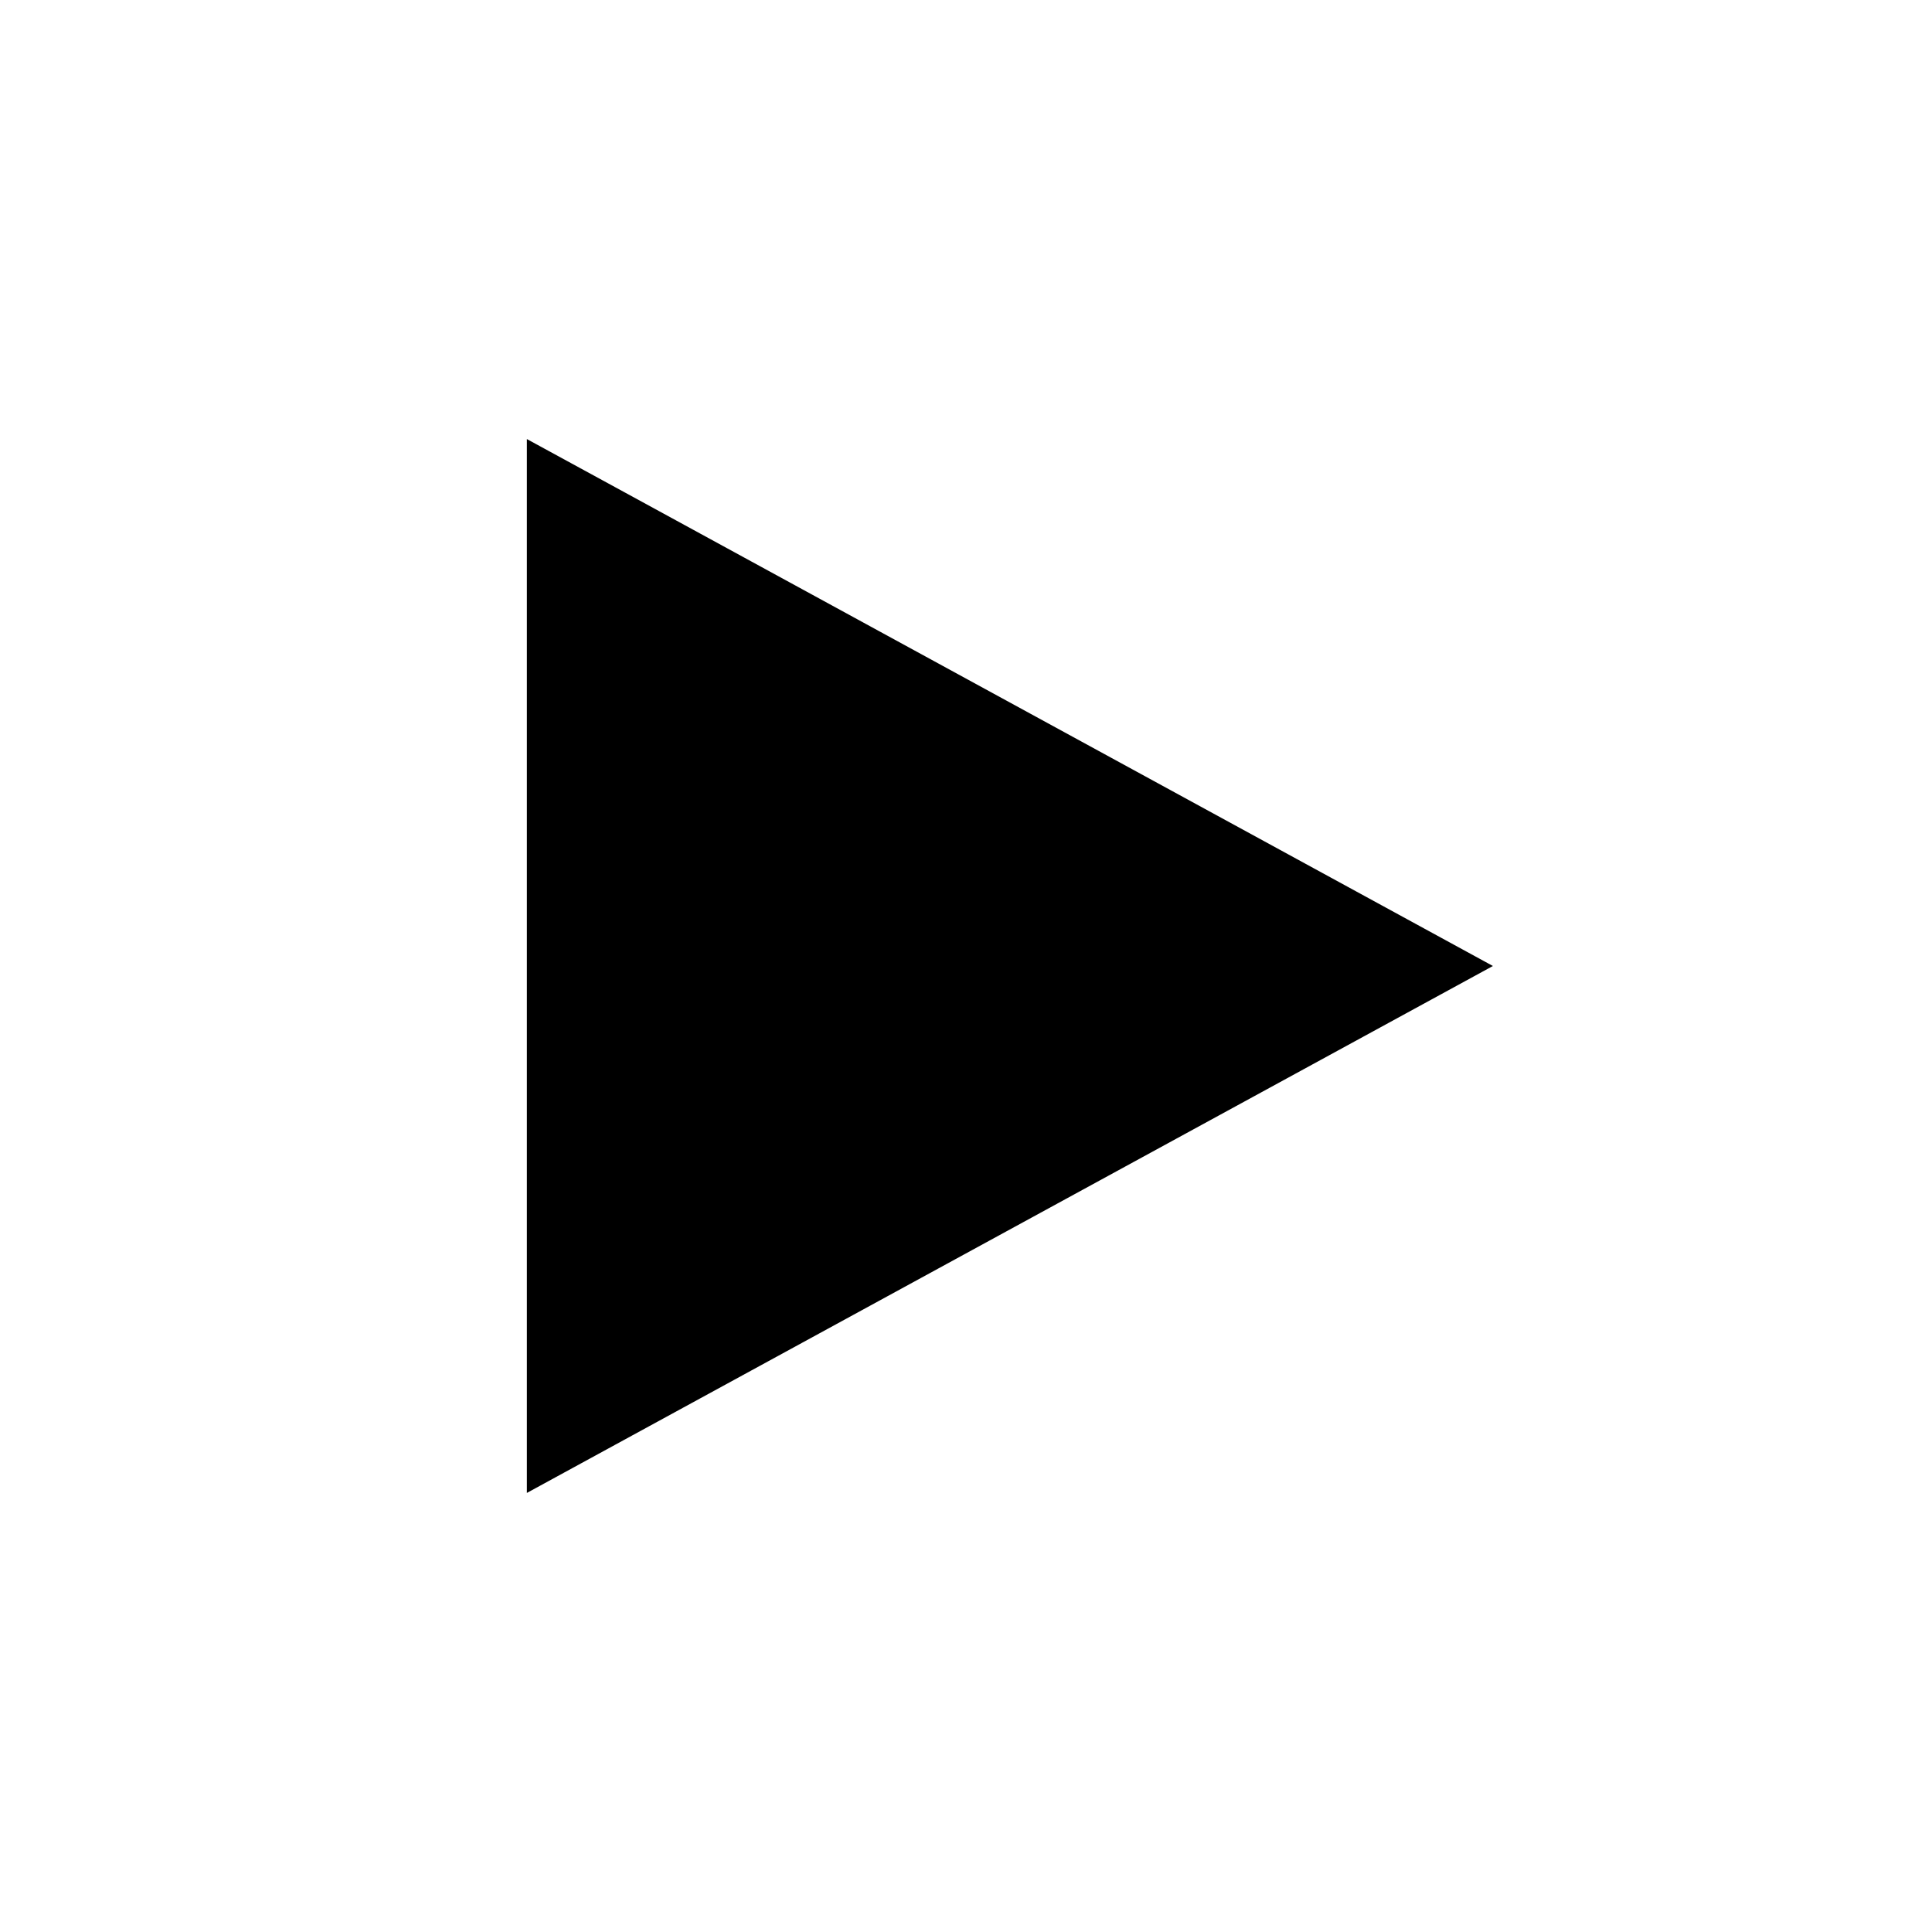
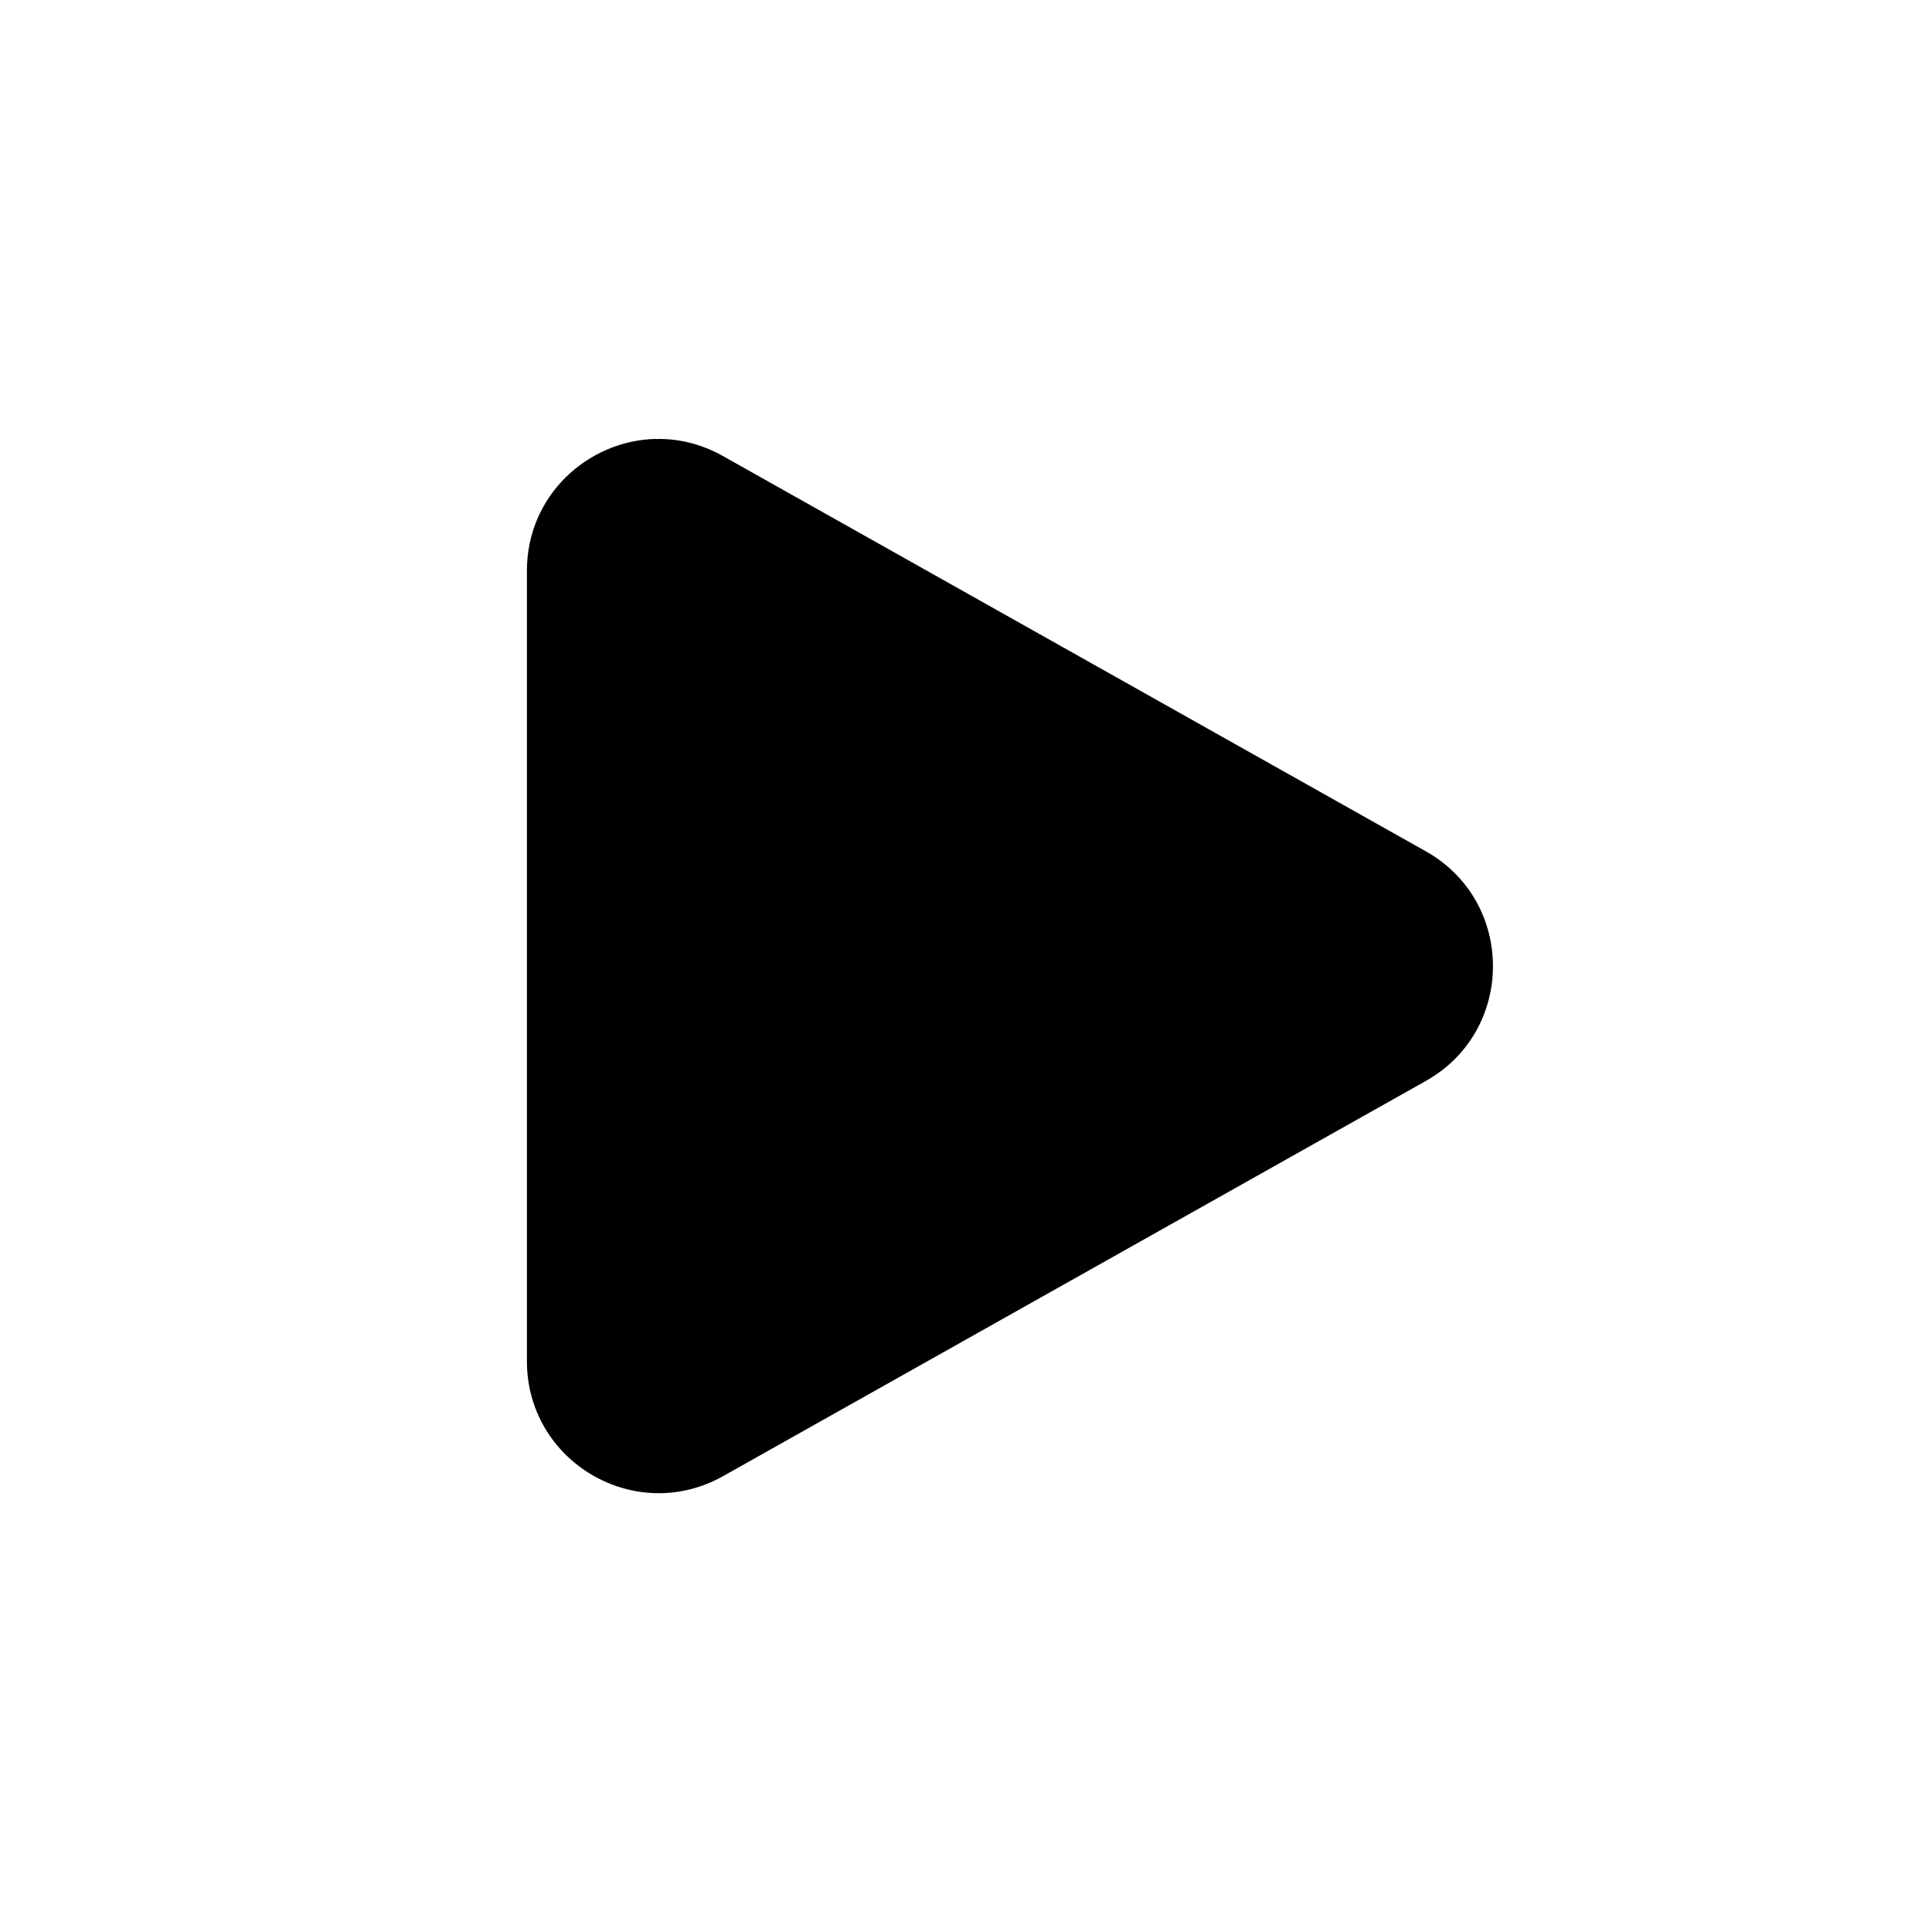
<svg xmlns="http://www.w3.org/2000/svg" id="svg67" viewBox="0 0 22 22" version="1.1" height="22" width="22">
  <defs id="defs3">
    <style type="text/css" id="current-color-scheme">.ColorScheme-Text { color:#dedede; } .ColorScheme-Highlight { color:#5294e2; } .ColorScheme-ButtonBackground { color:#dedede; }</style>
  </defs>
  <g id="media-record" transform="translate(22,-1030.4)" style="fill:#000000">
    <rect y="1030.4" width="22" height="22" opacity="0.001" id="rect5" x="0" />
    <path class="ColorScheme-Highlight" d="m 11,1035.4 c -3.311,0 -6,2.689 -6,6 0,3.311 2.689,6 6,6 3.311,0 6,-2.689 6,-6 0,-3.311 -2.689,-6 -6,-6 z" enable-background="new" fill="#f96060" id="path7" style="fill:#ff3232;fill-opacity:1" />
  </g>
-   <g id="media-playback-stop" transform="translate(44,-1030.4)" style="fill:#000000">
-     <rect y="1030.4" width="22" height="22" opacity="0.001" id="rect10" x="0" />
-     <path style="color:#dedede;font-style:normal;font-variant:normal;font-weight:normal;font-stretch:normal;font-size:medium;line-height:normal;font-family:sans-serif;font-variant-ligatures:normal;font-variant-position:normal;font-variant-caps:normal;font-variant-numeric:normal;font-variant-alternates:normal;font-variant-east-asian:normal;font-feature-settings:normal;font-variation-settings:normal;text-indent:0;text-align:start;text-decoration:none;text-decoration-line:none;text-decoration-style:solid;text-decoration-color:#000000;letter-spacing:normal;word-spacing:normal;text-transform:none;writing-mode:lr-tb;direction:ltr;text-orientation:mixed;dominant-baseline:auto;baseline-shift:baseline;text-anchor:start;white-space:normal;shape-padding:0;shape-margin:0;inline-size:0;clip-rule:nonzero;display:inline;overflow:visible;visibility:visible;isolation:auto;mix-blend-mode:normal;color-interpolation:sRGB;color-interpolation-filters:linearRGB;solid-color:#000000;solid-opacity:1;vector-effect:none;fill:#000000;fill-opacity:1;fill-rule:nonzero;stroke:none;stroke-width:1;stroke-linecap:butt;stroke-linejoin:miter;stroke-miterlimit:4;stroke-dasharray:none;stroke-dashoffset:0;stroke-opacity:1;color-rendering:auto;image-rendering:auto;shape-rendering:auto;text-rendering:auto;enable-background:new;stop-color:#000000" d="m 5,1035.4 v 12 h 12 v -12 z" id="path899" />
+   <g id="media-eject" transform="translate(0,24.99997)">
+     <path id="rect2936" style="opacity:1;fill:#000000;fill-opacity:1;fill-rule:evenodd;stroke-width:0.55;stroke-linecap:round;stroke-linejoin:round;paint-order:stroke fill markers" d="m -32.995,-20 c -0.409,0 -0.764,0.157 -0.996,0.471 l -3.848,4.705 c -0.486,0.603 -0.08,1.812 0.848,1.812 h 8 c 0.928,0 1.3,-1.191 0.84,-1.812 l -3.84,-4.705 C -32.223,-19.843 -32.586,-20 -32.995,-20 Z" />
+     <rect y="-25" width="22" height="22" opacity="0.001" id="rect35" x="-44" style="fill:#000000" />
+     <rect style="opacity:1;fill:#000000;fill-opacity:1;fill-rule:evenodd;stroke-width:0.55;stroke-linecap:round;stroke-linejoin:round;paint-order:stroke fill markers" id="rect2813" width="10" height="2" x="-37.991" y="-11" ry="1" />
  </g>
-   <g id="media-skip-forward" transform="translate(66,-1030.4)" style="fill:#000000">
-     <rect y="1030.4" width="22" height="22" opacity="0.001" id="rect15" x="0" />
-     <path style="color:#dedede;font-style:normal;font-variant:normal;font-weight:normal;font-stretch:normal;font-size:medium;line-height:normal;font-family:sans-serif;font-variant-ligatures:normal;font-variant-position:normal;font-variant-caps:normal;font-variant-numeric:normal;font-variant-alternates:normal;font-variant-east-asian:normal;font-feature-settings:normal;font-variation-settings:normal;text-indent:0;text-align:start;text-decoration:none;text-decoration-line:none;text-decoration-style:solid;text-decoration-color:#000000;letter-spacing:normal;word-spacing:normal;text-transform:none;writing-mode:lr-tb;direction:ltr;text-orientation:mixed;dominant-baseline:auto;baseline-shift:baseline;text-anchor:start;white-space:normal;shape-padding:0;shape-margin:0;inline-size:0;clip-rule:nonzero;display:inline;overflow:visible;visibility:visible;isolation:auto;mix-blend-mode:normal;color-interpolation:sRGB;color-interpolation-filters:linearRGB;solid-color:#000000;solid-opacity:1;vector-effect:none;fill:#000000;fill-opacity:1;fill-rule:nonzero;stroke:none;stroke-width:1;stroke-linecap:butt;stroke-linejoin:miter;stroke-miterlimit:4;stroke-dasharray:none;stroke-dashoffset:0;stroke-opacity:1;color-rendering:auto;image-rendering:auto;shape-rendering:auto;text-rendering:auto;enable-background:new;stop-color:#000000" d="m 19,1037.4 v 8 h -2 v -8 z m -2,4 -7,4 v -8 z m -7,0 -7,4 v -8 z" id="path907" />
+   <g id="media-playback-pause" transform="translate(0,24.99997)">
+     <rect y="-25" width="22" height="22" opacity="0.001" id="rect40" x="-22" style="fill:#000000" />
+     <rect style="opacity:1;fill:#000000;fill-opacity:1;fill-rule:evenodd;stroke-width:0.55;stroke-linecap:round;stroke-linejoin:round;paint-order:stroke fill markers" id="rect3503" width="4" height="12" x="-17" y="-20" ry="2" />
+     <rect style="opacity:1;fill:#000000;fill-opacity:1;fill-rule:evenodd;stroke-width:0.55;stroke-linecap:round;stroke-linejoin:round;paint-order:stroke fill markers" id="rect3703" width="4" height="12" x="-9" y="-20" ry="2" />
  </g>
-   <g id="media-skip-backward" transform="matrix(-1,0,0,1,110,-1030.4)" style="fill:#000000">
-     <rect y="1030.4" width="22" height="22" opacity="0.001" id="rect20" x="0" />
-     <path style="color:#dedede;font-style:normal;font-variant:normal;font-weight:normal;font-stretch:normal;font-size:medium;line-height:normal;font-family:sans-serif;font-variant-ligatures:normal;font-variant-position:normal;font-variant-caps:normal;font-variant-numeric:normal;font-variant-alternates:normal;font-variant-east-asian:normal;font-feature-settings:normal;font-variation-settings:normal;text-indent:0;text-align:start;text-decoration:none;text-decoration-line:none;text-decoration-style:solid;text-decoration-color:#000000;letter-spacing:normal;word-spacing:normal;text-transform:none;writing-mode:lr-tb;direction:ltr;text-orientation:mixed;dominant-baseline:auto;baseline-shift:baseline;text-anchor:start;white-space:normal;shape-padding:0;shape-margin:0;inline-size:0;clip-rule:nonzero;display:inline;overflow:visible;visibility:visible;isolation:auto;mix-blend-mode:normal;color-interpolation:sRGB;color-interpolation-filters:linearRGB;solid-color:#000000;solid-opacity:1;vector-effect:none;fill:#000000;fill-opacity:1;fill-rule:nonzero;stroke:none;stroke-width:1;stroke-linecap:butt;stroke-linejoin:miter;stroke-miterlimit:4;stroke-dasharray:none;stroke-dashoffset:0;stroke-opacity:1;color-rendering:auto;image-rendering:auto;shape-rendering:auto;text-rendering:auto;enable-background:new;stop-color:#000000" d="m 19,1037.4 v 8 h -2 v -8 z m -2,4 -7,4 v -8 z m -7,0 -7,4 v -8 z" id="path915" />
+   <g id="media-playback-start" transform="translate(0,24.99997)">
+     <rect y="-25" width="22" height="22" opacity="0.001" id="rect45" x="0" style="fill:#000000" />
+     <path id="rect3945" style="opacity:1;fill:#000000;fill-opacity:1;fill-rule:evenodd;stroke-width:0.55;stroke-linecap:round;stroke-linejoin:round;paint-order:stroke fill markers" d="M 7.465,-20.002 C 6.696,-19.983 6,-19.361 6,-18.5 v 9 c 0,1.147 1.234,1.871 2.234,1.309 l 8.002,-4.5 c 1.02,-0.573 1.019,-2.042 0,-2.615 l -8.002,-4.5 c -0.25,-0.141 -0.513,-0.202 -0.77,-0.195 z" />
  </g>
-   <g id="media-seek-forward" transform="translate(110,-1030.4)" style="fill:#000000">
-     <rect y="1030.4" width="22" height="22" opacity="0.001" id="rect25" x="0" />
-     <path style="color:#dedede;font-style:normal;font-variant:normal;font-weight:normal;font-stretch:normal;font-size:medium;line-height:normal;font-family:sans-serif;font-variant-ligatures:normal;font-variant-position:normal;font-variant-caps:normal;font-variant-numeric:normal;font-variant-alternates:normal;font-variant-east-asian:normal;font-feature-settings:normal;font-variation-settings:normal;text-indent:0;text-align:start;text-decoration:none;text-decoration-line:none;text-decoration-style:solid;text-decoration-color:#000000;letter-spacing:normal;word-spacing:normal;text-transform:none;writing-mode:lr-tb;direction:ltr;text-orientation:mixed;dominant-baseline:auto;baseline-shift:baseline;text-anchor:start;white-space:normal;shape-padding:0;shape-margin:0;inline-size:0;clip-rule:nonzero;display:inline;overflow:visible;visibility:visible;isolation:auto;mix-blend-mode:normal;color-interpolation:sRGB;color-interpolation-filters:linearRGB;solid-color:#000000;solid-opacity:1;vector-effect:none;fill:#000000;fill-opacity:1;fill-rule:nonzero;stroke:none;stroke-width:1;stroke-linecap:butt;stroke-linejoin:miter;stroke-miterlimit:4;stroke-dasharray:none;stroke-dashoffset:0;stroke-opacity:1;color-rendering:auto;image-rendering:auto;shape-rendering:auto;text-rendering:auto;enable-background:new;stop-color:#000000" d="m 11,1037.4 7,4 -7,4 z m 0,4 -7,4 v -8 z" id="path923" />
+   <g id="media-playback-stop" transform="translate(0,24.99997)">
+     <rect y="-25" width="22" height="22" opacity="0.001" id="rect10" x="44" style="fill:#000000" />
+     <rect style="opacity:1;fill:#000000;fill-opacity:1;fill-rule:evenodd;stroke-width:0.55;stroke-linecap:round;stroke-linejoin:round;paint-order:stroke fill markers" id="rect4204" width="12" height="12" x="49" y="-20" ry="2" />
  </g>
-   <g id="media-seek-backward" transform="matrix(-1,0,0,1,154,-1030.4)" style="fill:#000000">
-     <rect y="1030.4" width="22" height="22" opacity="0.001" id="rect30" x="0" />
-     <path style="color:#dedede;font-style:normal;font-variant:normal;font-weight:normal;font-stretch:normal;font-size:medium;line-height:normal;font-family:sans-serif;font-variant-ligatures:normal;font-variant-position:normal;font-variant-caps:normal;font-variant-numeric:normal;font-variant-alternates:normal;font-variant-east-asian:normal;font-feature-settings:normal;font-variation-settings:normal;text-indent:0;text-align:start;text-decoration:none;text-decoration-line:none;text-decoration-style:solid;text-decoration-color:#000000;letter-spacing:normal;word-spacing:normal;text-transform:none;writing-mode:lr-tb;direction:ltr;text-orientation:mixed;dominant-baseline:auto;baseline-shift:baseline;text-anchor:start;white-space:normal;shape-padding:0;shape-margin:0;inline-size:0;clip-rule:nonzero;display:inline;overflow:visible;visibility:visible;isolation:auto;mix-blend-mode:normal;color-interpolation:sRGB;color-interpolation-filters:linearRGB;solid-color:#000000;solid-opacity:1;vector-effect:none;fill:#000000;fill-opacity:1;fill-rule:nonzero;stroke:none;stroke-width:1;stroke-linecap:butt;stroke-linejoin:miter;stroke-miterlimit:4;stroke-dasharray:none;stroke-dashoffset:0;stroke-opacity:1;color-rendering:auto;image-rendering:auto;shape-rendering:auto;text-rendering:auto;enable-background:new;stop-color:#000000" d="m 11,1037.4 7,4 -7,4 z m 0,4 -7,4 v -8 z" id="path931" />
+   <g id="media-seek-forward" transform="translate(0,24.99997)">
+     <rect y="-25" width="22" height="22" opacity="0.001" id="rect25" x="110" style="fill:#000000" />
+     <path id="rect4985" style="opacity:1;fill:#000000;fill-opacity:1;fill-rule:evenodd;stroke-width:0.55;stroke-linecap:round;stroke-linejoin:round;paint-order:stroke fill markers" d="m 114.488,-20.061 c -0.069,0.002 -0.14,0.018 -0.205,0.049 -0.173,0.083 -0.283,0.259 -0.283,0.451 v 11.1 c 0,0.191 0.109,0.367 0.281,0.451 0.172,0.084 0.377,0.062 0.527,-0.057 L 121,-12.932 v 4.471 c 0,0.191 0.109,0.367 0.281,0.451 0.172,0.084 0.377,0.062 0.527,-0.057 l 7,-5.5 c 0.121,-0.095 0.191,-0.241 0.191,-0.395 0,-0.153 -0.071,-0.298 -0.191,-0.393 l -7,-5.5 c -0.15,-0.118 -0.355,-0.14 -0.527,-0.057 -0.172,0.084 -0.281,0.258 -0.281,0.449 V -15 l -6.188,-4.951 c -0.094,-0.075 -0.208,-0.112 -0.324,-0.109 z" />
  </g>
-   <g id="media-eject" transform="translate(-44,-1030.4)" style="fill:#000000">
-     <rect y="1030.4" width="22" height="22" opacity="0.001" id="rect35" x="0" />
-     <path style="color:#dedede;font-style:normal;font-variant:normal;font-weight:normal;font-stretch:normal;font-size:medium;line-height:normal;font-family:sans-serif;font-variant-ligatures:normal;font-variant-position:normal;font-variant-caps:normal;font-variant-numeric:normal;font-variant-alternates:normal;font-variant-east-asian:normal;font-feature-settings:normal;font-variation-settings:normal;text-indent:0;text-align:start;text-decoration:none;text-decoration-line:none;text-decoration-style:solid;text-decoration-color:#000000;letter-spacing:normal;word-spacing:normal;text-transform:none;writing-mode:lr-tb;direction:ltr;text-orientation:mixed;dominant-baseline:auto;baseline-shift:baseline;text-anchor:start;white-space:normal;shape-padding:0;shape-margin:0;inline-size:0;clip-rule:nonzero;display:block;overflow:visible;visibility:visible;isolation:auto;mix-blend-mode:normal;color-interpolation:sRGB;color-interpolation-filters:linearRGB;solid-color:#000000;solid-opacity:1;vector-effect:none;fill:#000000;fill-opacity:1;fill-rule:nonzero;stroke:none;stroke-width:1;stroke-linecap:butt;stroke-linejoin:miter;stroke-miterlimit:4;stroke-dasharray:none;stroke-dashoffset:0;stroke-opacity:1;color-rendering:auto;image-rendering:auto;shape-rendering:auto;text-rendering:auto;enable-background:accumulate;stop-color:#000000" d="m 11,1036.4 -5,5 v 1 h 10 v -1 z m -5,8 v 2 h 10 v -2 z" id="path891" />
+   <g id="media-seek-backward" transform="translate(0,24.99997)">
+     <rect y="-25" width="22" height="22" opacity="0.001" id="rect30" x="-154" transform="scale(-1,1)" style="fill:#000000" />
+     <path id="path5068" style="opacity:1;fill:#000000;fill-opacity:1;fill-rule:evenodd;stroke-width:0.55;stroke-linecap:round;stroke-linejoin:round;paint-order:stroke fill markers" d="m 149.512,-20.061 c 0.069,0.002 0.14,0.018 0.205,0.049 0.173,0.083 0.283,0.259 0.283,0.451 v 11.1 c 0,0.191 -0.109,0.367 -0.281,0.451 -0.172,0.084 -0.377,0.062 -0.527,-0.057 L 143,-12.932 v 4.471 c 0,0.191 -0.109,0.367 -0.281,0.451 -0.172,0.084 -0.377,0.062 -0.527,-0.057 l -7,-5.5 C 135.071,-13.661 135,-13.808 135,-13.961 c 0,-0.153 0.071,-0.298 0.191,-0.393 l 7,-5.5 c 0.15,-0.118 0.355,-0.14 0.527,-0.057 0.172,0.084 0.281,0.258 0.281,0.449 V -15 l 6.188,-4.951 c 0.094,-0.075 0.208,-0.112 0.324,-0.109 z" />
  </g>
-   <g id="media-playback-pause" transform="translate(-22,-1030.4)" style="fill:#000000">
-     <rect y="1030.4" width="22" height="22" opacity="0.001" id="rect40" x="0" />
-     <path style="color:#dedede;font-style:normal;font-variant:normal;font-weight:normal;font-stretch:normal;font-size:medium;line-height:normal;font-family:sans-serif;font-variant-ligatures:normal;font-variant-position:normal;font-variant-caps:normal;font-variant-numeric:normal;font-variant-alternates:normal;font-variant-east-asian:normal;font-feature-settings:normal;font-variation-settings:normal;text-indent:0;text-align:start;text-decoration:none;text-decoration-line:none;text-decoration-style:solid;text-decoration-color:#000000;letter-spacing:normal;word-spacing:normal;text-transform:none;writing-mode:lr-tb;direction:ltr;text-orientation:mixed;dominant-baseline:auto;baseline-shift:baseline;text-anchor:start;white-space:normal;shape-padding:0;shape-margin:0;inline-size:0;clip-rule:nonzero;display:inline;overflow:visible;visibility:visible;isolation:auto;mix-blend-mode:normal;color-interpolation:sRGB;color-interpolation-filters:linearRGB;solid-color:#000000;solid-opacity:1;vector-effect:none;fill:#000000;fill-opacity:1;fill-rule:nonzero;stroke:none;stroke-width:1;stroke-linecap:butt;stroke-linejoin:miter;stroke-miterlimit:4;stroke-dasharray:none;stroke-dashoffset:0;stroke-opacity:1;color-rendering:auto;image-rendering:auto;shape-rendering:auto;text-rendering:auto;enable-background:new;stop-color:#000000" d="m 5,1035.4 v 12 h 4 v -12 z m 8,0 v 12 h 4 v -12 z" id="path883" />
+   <g id="media-skip-forward" transform="translate(3,26)">
+     <rect y="-26" width="22" height="22" opacity="0.001" id="rect1173" x="63" style="fill:#000000" />
+     <path id="path1175" style="fill:#000000;fill-opacity:1;fill-rule:evenodd;stroke-width:0.55;stroke-linecap:round;stroke-linejoin:round;paint-order:stroke fill markers" d="m 66.488,-21.061 c -0.069,0.002 -0.14,0.018 -0.205,0.049 -0.173,0.083 -0.283,0.259 -0.283,0.451 v 11.1 c 0,0.191 0.109,0.367 0.281,0.451 0.172,0.084 0.377,0.062 0.527,-0.057 l 6.191,-4.865 v 4.471 c 0,0.191 0.109,0.367 0.281,0.451 0.172,0.084 0.377,0.062 0.527,-0.057 l 7,-5.5 c 0.121,-0.095 0.191,-0.241 0.191,-0.395 0,-0.153 -0.071,-0.298 -0.191,-0.393 l -7,-5.5 c -0.15,-0.118 -0.355,-0.14 -0.527,-0.057 -0.172,0.084 -0.281,0.258 -0.281,0.449 v 4.461 l -6.188,-4.951 c -0.094,-0.075 -0.208,-0.112 -0.324,-0.109 z" />
+     <rect style="opacity:1;fill:#000000;fill-opacity:1;fill-rule:evenodd;stroke-width:2;stroke-linecap:round;stroke-linejoin:round;paint-order:stroke fill markers" id="rect1255" width="1" height="12" x="80" y="-21" ry="0.5" />
  </g>
-   <g id="media-playback-start" transform="translate(0,-1030.4)" style="fill:#000000">
-     <rect y="1030.4" width="22" height="22" opacity="0.001" id="rect45" x="0" />
-     <path style="color:#dedede;font-style:normal;font-variant:normal;font-weight:normal;font-stretch:normal;font-size:medium;line-height:normal;font-family:sans-serif;font-variant-ligatures:normal;font-variant-position:normal;font-variant-caps:normal;font-variant-numeric:normal;font-variant-alternates:normal;font-variant-east-asian:normal;font-feature-settings:normal;font-variation-settings:normal;text-indent:0;text-align:start;text-decoration:none;text-decoration-line:none;text-decoration-style:solid;text-decoration-color:#000000;letter-spacing:normal;word-spacing:normal;text-transform:none;writing-mode:lr-tb;direction:ltr;text-orientation:mixed;dominant-baseline:auto;baseline-shift:baseline;text-anchor:start;white-space:normal;shape-padding:0;shape-margin:0;inline-size:0;clip-rule:nonzero;display:inline;overflow:visible;visibility:visible;isolation:auto;mix-blend-mode:normal;color-interpolation:sRGB;color-interpolation-filters:linearRGB;solid-color:#000000;solid-opacity:1;vector-effect:none;fill:#000000;fill-opacity:1;fill-rule:nonzero;stroke:none;stroke-width:1;stroke-linecap:butt;stroke-linejoin:miter;stroke-miterlimit:4;stroke-dasharray:none;stroke-dashoffset:0;stroke-opacity:1;color-rendering:auto;image-rendering:auto;shape-rendering:auto;text-rendering:auto;enable-background:new;stop-color:#000000" d="m 6,1035.4 v 12 l 11,-6 -9.899,-5.4 z" id="path875" />
+   <g id="media-skip-backward" transform="matrix(-1,0,0,1,173,26)">
+     <rect y="-26" width="22" height="22" opacity="0.001" id="rect6604" x="63" style="fill:#000000" />
+     <path id="path6606" style="fill:#000000;fill-opacity:1;fill-rule:evenodd;stroke-width:0.55;stroke-linecap:round;stroke-linejoin:round;paint-order:stroke fill markers" d="m 66.488,-21.061 c -0.069,0.002 -0.14,0.018 -0.205,0.049 -0.173,0.083 -0.283,0.259 -0.283,0.451 v 11.1 c 0,0.191 0.109,0.367 0.281,0.451 0.172,0.084 0.377,0.062 0.527,-0.057 l 6.191,-4.865 v 4.471 c 0,0.191 0.109,0.367 0.281,0.451 0.172,0.084 0.377,0.062 0.527,-0.057 l 7,-5.5 c 0.121,-0.095 0.191,-0.241 0.191,-0.395 0,-0.153 -0.071,-0.298 -0.191,-0.393 l -7,-5.5 c -0.15,-0.118 -0.355,-0.14 -0.527,-0.057 -0.172,0.084 -0.281,0.258 -0.281,0.449 v 4.461 l -6.188,-4.951 c -0.094,-0.075 -0.208,-0.112 -0.324,-0.109 z" />
+     <rect style="opacity:1;fill:#000000;fill-opacity:1;fill-rule:evenodd;stroke-width:2;stroke-linecap:round;stroke-linejoin:round;paint-order:stroke fill markers" id="rect6608" width="1" height="12" x="80" y="-21" ry="0.5" />
  </g>
-   <g id="media-playback-paused" transform="translate(-1,7)">
-     <rect style="color:#dedede;stroke-width:1.5" x="1" y="28" width="22" height="22" fill="#ed1515" fill-opacity="0.004" opacity="0.01" id="rect50" />
-     <path d="m 9,36 v 6 h 2 v -6 z m 4,0 v 6 h 2 v -6 z" style="fill:#000000;fill-opacity:1;stroke:none;stroke-width:1;stroke-linecap:round;stroke-miterlimit:4;stroke-dasharray:none;stroke-opacity:1" id="rect946" />
-     <circle style="opacity:1;fill:none;fill-opacity:1;stroke:#000000;stroke-width:1.5;stroke-linecap:round;stroke-linejoin:round;stroke-miterlimit:4;stroke-dasharray:none;stroke-opacity:1;paint-order:stroke fill markers" id="circle901" cx="12" cy="39" r="8" />
+   <g id="media-playback-paused">
+     <rect style="color:#dedede;stroke-width:1.5" x="0" y="28" width="22" height="22" fill="#ed1515" fill-opacity="0.004" opacity="0.01" id="rect50" />
+     <g id="g7852" transform="translate(2.4986267e-4,2.4986267e-4)">
+       <rect style="opacity:1;fill:#000000;fill-opacity:1;fill-rule:evenodd;stroke-width:2;stroke-linecap:round;stroke-linejoin:round;paint-order:stroke fill markers" id="rect6983" width="2" height="6" x="8" y="36" ry="1" />
+       <rect style="opacity:1;fill:#000000;fill-opacity:1;fill-rule:evenodd;stroke-width:2;stroke-linecap:round;stroke-linejoin:round;paint-order:stroke fill markers" id="rect7084" width="2" height="6" x="12" y="36" ry="1" />
+     </g>
+     <path id="path7876" style="opacity:1;fill:#000000;fill-opacity:1;fill-rule:evenodd;stroke-width:2;stroke-linecap:round;stroke-linejoin:round;paint-order:stroke fill markers" d="m 11,30 a 9,9 0 0 0 -9,9 9,9 0 0 0 9,9 9,9 0 0 0 9,-9 9,9 0 0 0 -9,-9 z m 0,1 a 8,8 0 0 1 8,8 8,8 0 0 1 -8,8 8,8 0 0 1 -8,-8 8,8 0 0 1 8,-8 z" />
  </g>
-   <g id="media-playback-playing" transform="translate(-1,7)">
-     <rect style="color:#dedede;stroke-width:1.5" x="25" y="28" width="22" height="22" fill="#ed1515" fill-opacity="0.004" opacity="0.01" id="rect55" />
-     <path d="m 34,36 v 6 l 4,-3 z" style="fill:#000000;fill-opacity:1;stroke:none;stroke-width:1;stroke-linecap:round;stroke-miterlimit:4;stroke-dasharray:none;stroke-opacity:1" id="rect932" />
-     <circle style="fill:none;fill-opacity:1;stroke:#000000;stroke-width:1.5;stroke-linecap:round;stroke-linejoin:round;stroke-miterlimit:4;stroke-dasharray:none;stroke-opacity:1;paint-order:stroke fill markers" id="circle912" cx="36" cy="39" r="8" />
+   <g id="media-playback-playing" transform="translate(0,-22)">
+     <rect style="color:#dedede;stroke-width:1.5" x="25" y="50" width="22" height="22" fill="#ed1515" fill-opacity="0.004" opacity="0.01" id="rect8153" />
+     <path id="path1181" style="fill:#000000;fill-opacity:1;fill-rule:evenodd;stroke-width:0.273;stroke-linecap:round;stroke-linejoin:round;paint-order:stroke fill markers" d="m 34.739,58.001 c -0.267,-0.013 -0.522,0.195 -0.522,0.497 v 5.005 c 0,0.403 0.454,0.638 0.783,0.406 l 3.545,-2.502 c 0.28,-0.198 0.28,-0.613 0,-0.811 L 35,58.092 c -0.082,-0.058 -0.172,-0.087 -0.261,-0.091 z" />
+     <path id="path8161" style="fill:#000000;fill-opacity:1;fill-rule:evenodd;stroke-width:2;stroke-linecap:round;stroke-linejoin:round;paint-order:stroke fill markers" d="m 36,52 a 9,9 0 0 0 -9,9 9,9 0 0 0 9,9 9,9 0 0 0 9,-9 9,9 0 0 0 -9,-9 z m 0,1 a 8,8 0 0 1 8,8 8,8 0 0 1 -8,8 8,8 0 0 1 -8,-8 8,8 0 0 1 8,-8 z" />
  </g>
-   <g id="media-playback-stopped" transform="translate(-1,7)">
+   <g id="media-playback-stopped">
    <rect style="color:#dedede;stroke-width:1.5" x="49" y="28" width="22" height="22" fill="#ed1515" fill-opacity="0.004" opacity="0.01" id="rect60" />
-     <path d="m 57,36 v 6 h 6 v -6 z" style="fill:#000000;fill-opacity:1;stroke:none;stroke-width:1;stroke-linecap:round;stroke-miterlimit:4;stroke-dasharray:none;stroke-opacity:1" id="rect914" />
-     <circle style="fill:none;fill-opacity:1;stroke:#000000;stroke-width:1.5;stroke-linecap:round;stroke-linejoin:round;stroke-miterlimit:4;stroke-dasharray:none;stroke-opacity:1;paint-order:stroke fill markers" id="circle919" cx="60" cy="39" r="8" />
+     <rect style="opacity:1;fill:#000000;fill-opacity:1;fill-rule:evenodd;stroke-width:2;stroke-linecap:round;stroke-linejoin:round;paint-order:stroke fill markers" id="rect7207" width="6" height="6" x="57" y="36" ry="2" />
+     <path id="path8250" style="fill:#000000;fill-opacity:1;fill-rule:evenodd;stroke-width:2;stroke-linecap:round;stroke-linejoin:round;paint-order:stroke fill markers" d="m 60,30 a 9,9 0 0 0 -9,9 9,9 0 0 0 9,9 9,9 0 0 0 9,-9 9,9 0 0 0 -9,-9 z m 0,1 a 8,8 0 0 1 8,8 8,8 0 0 1 -8,8 8,8 0 0 1 -8,-8 8,8 0 0 1 8,-8 z" />
  </g>
</svg>
